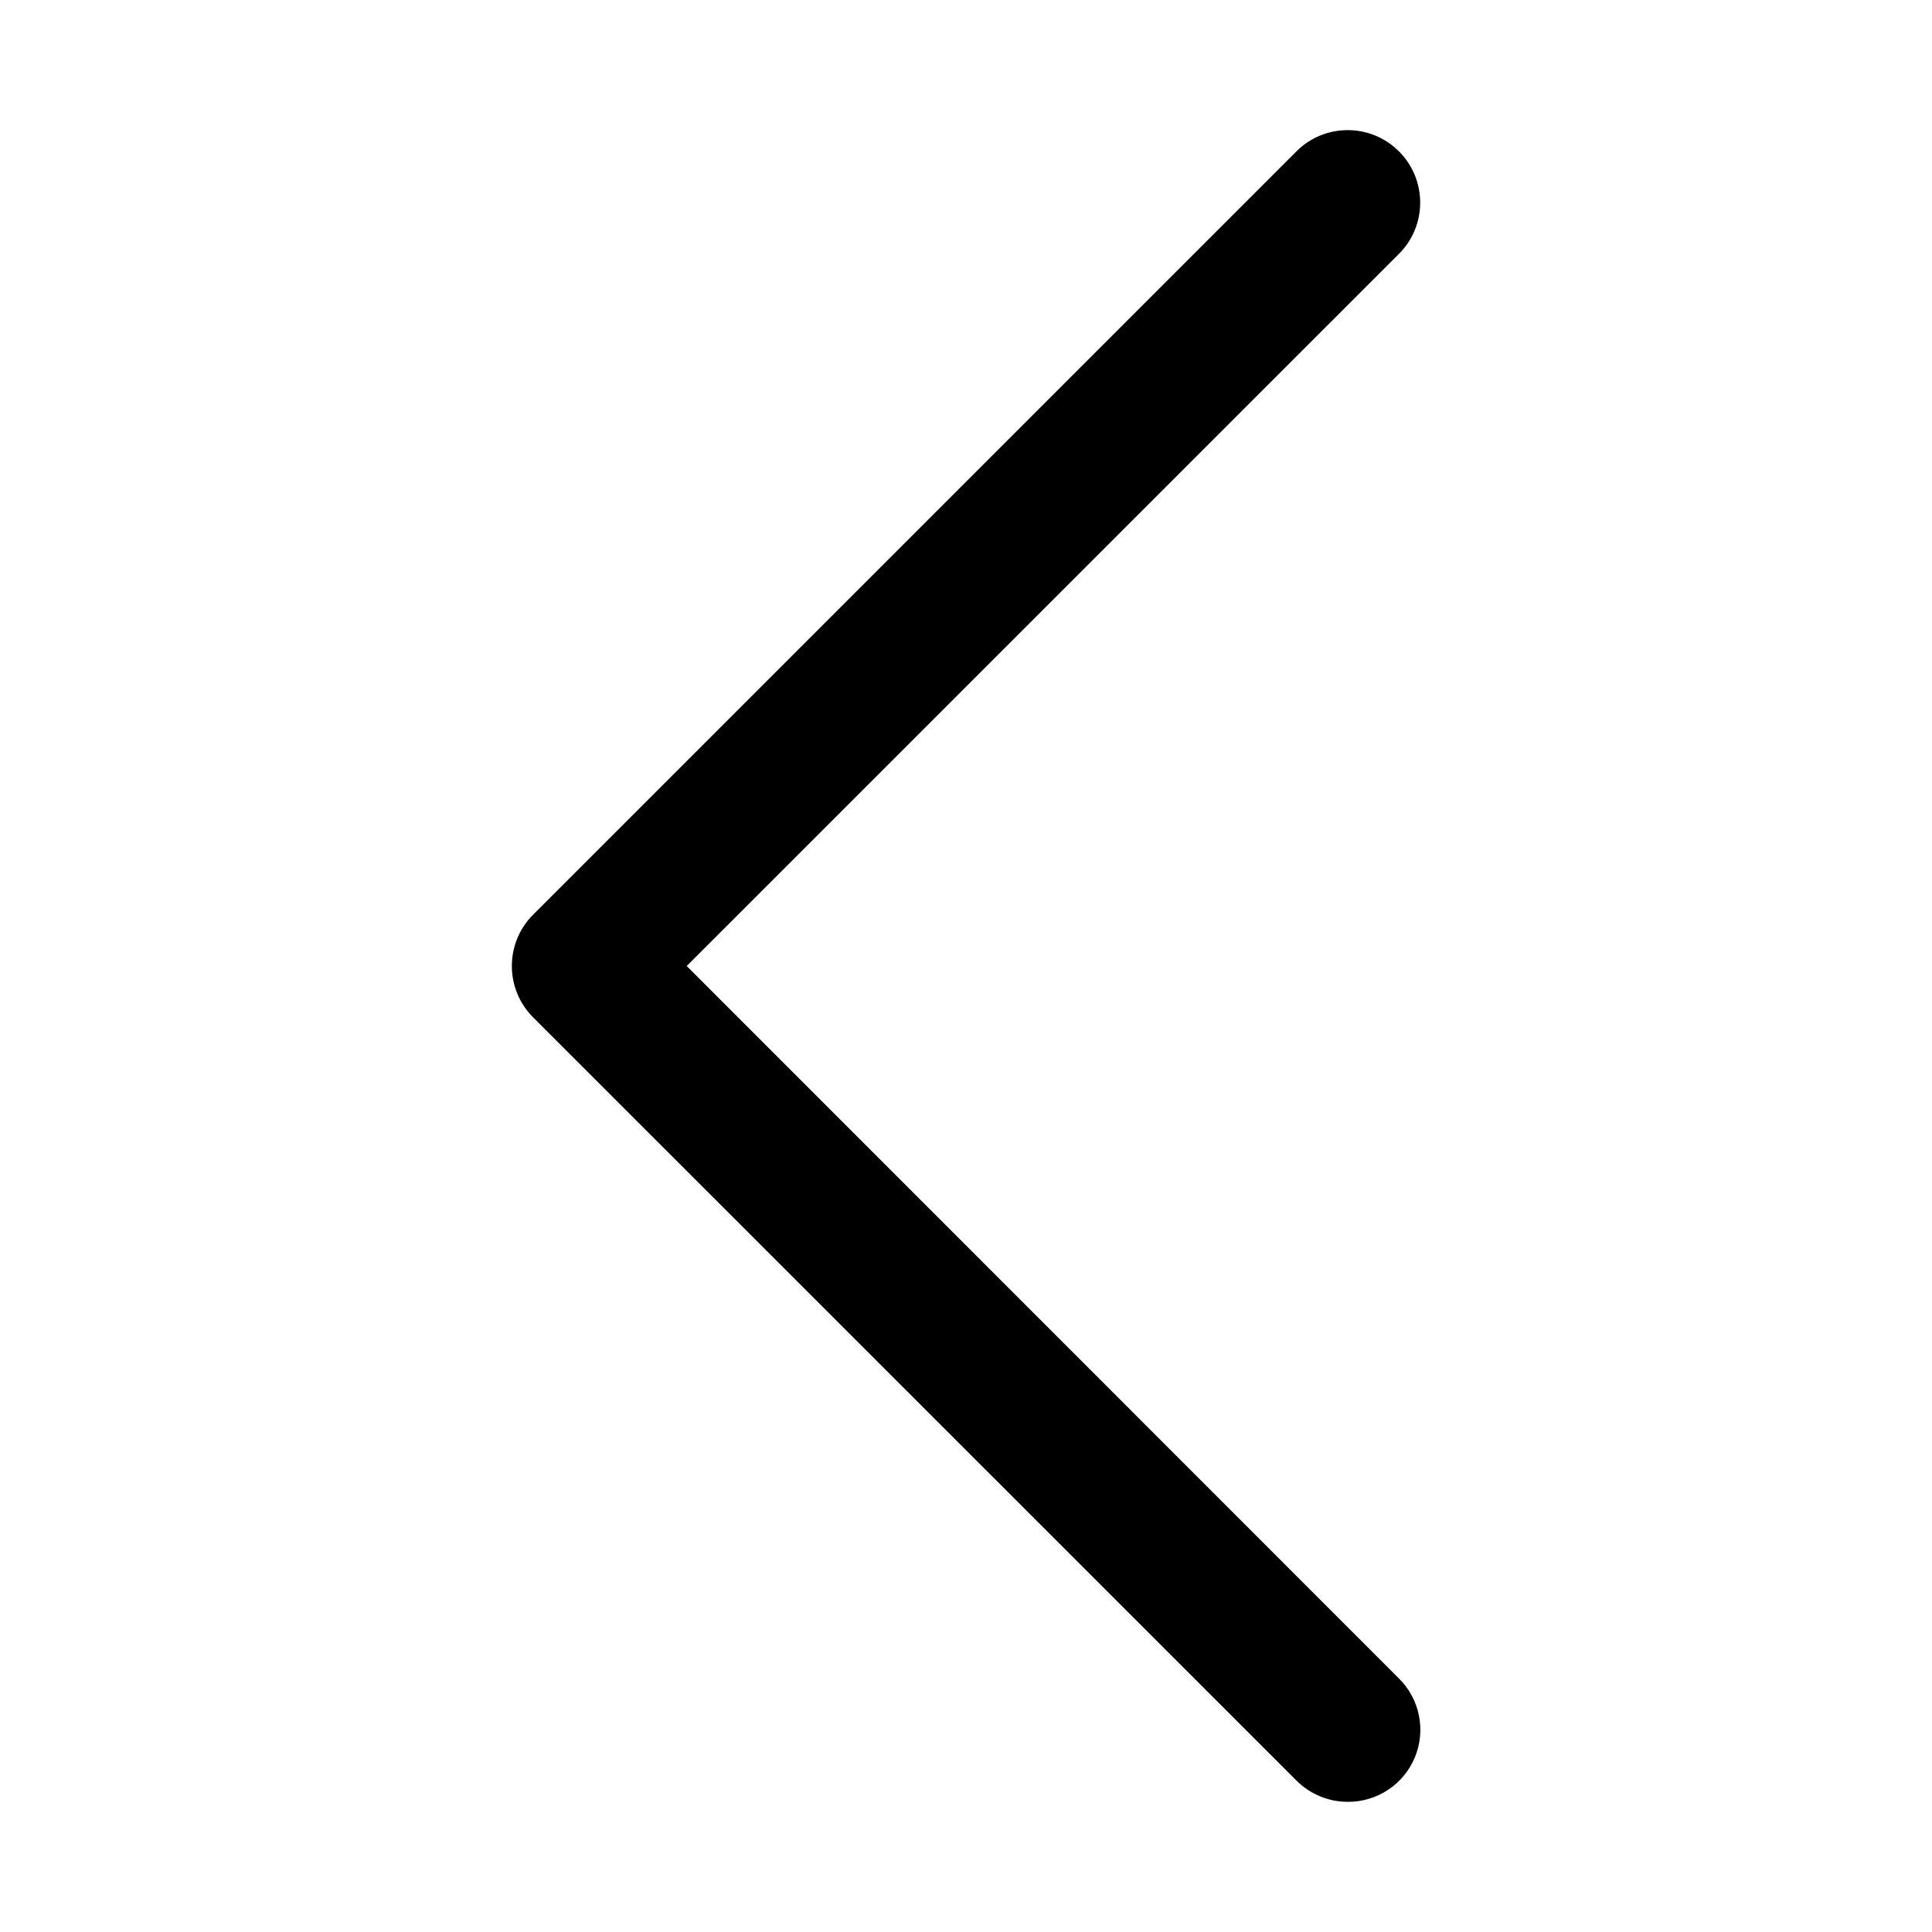
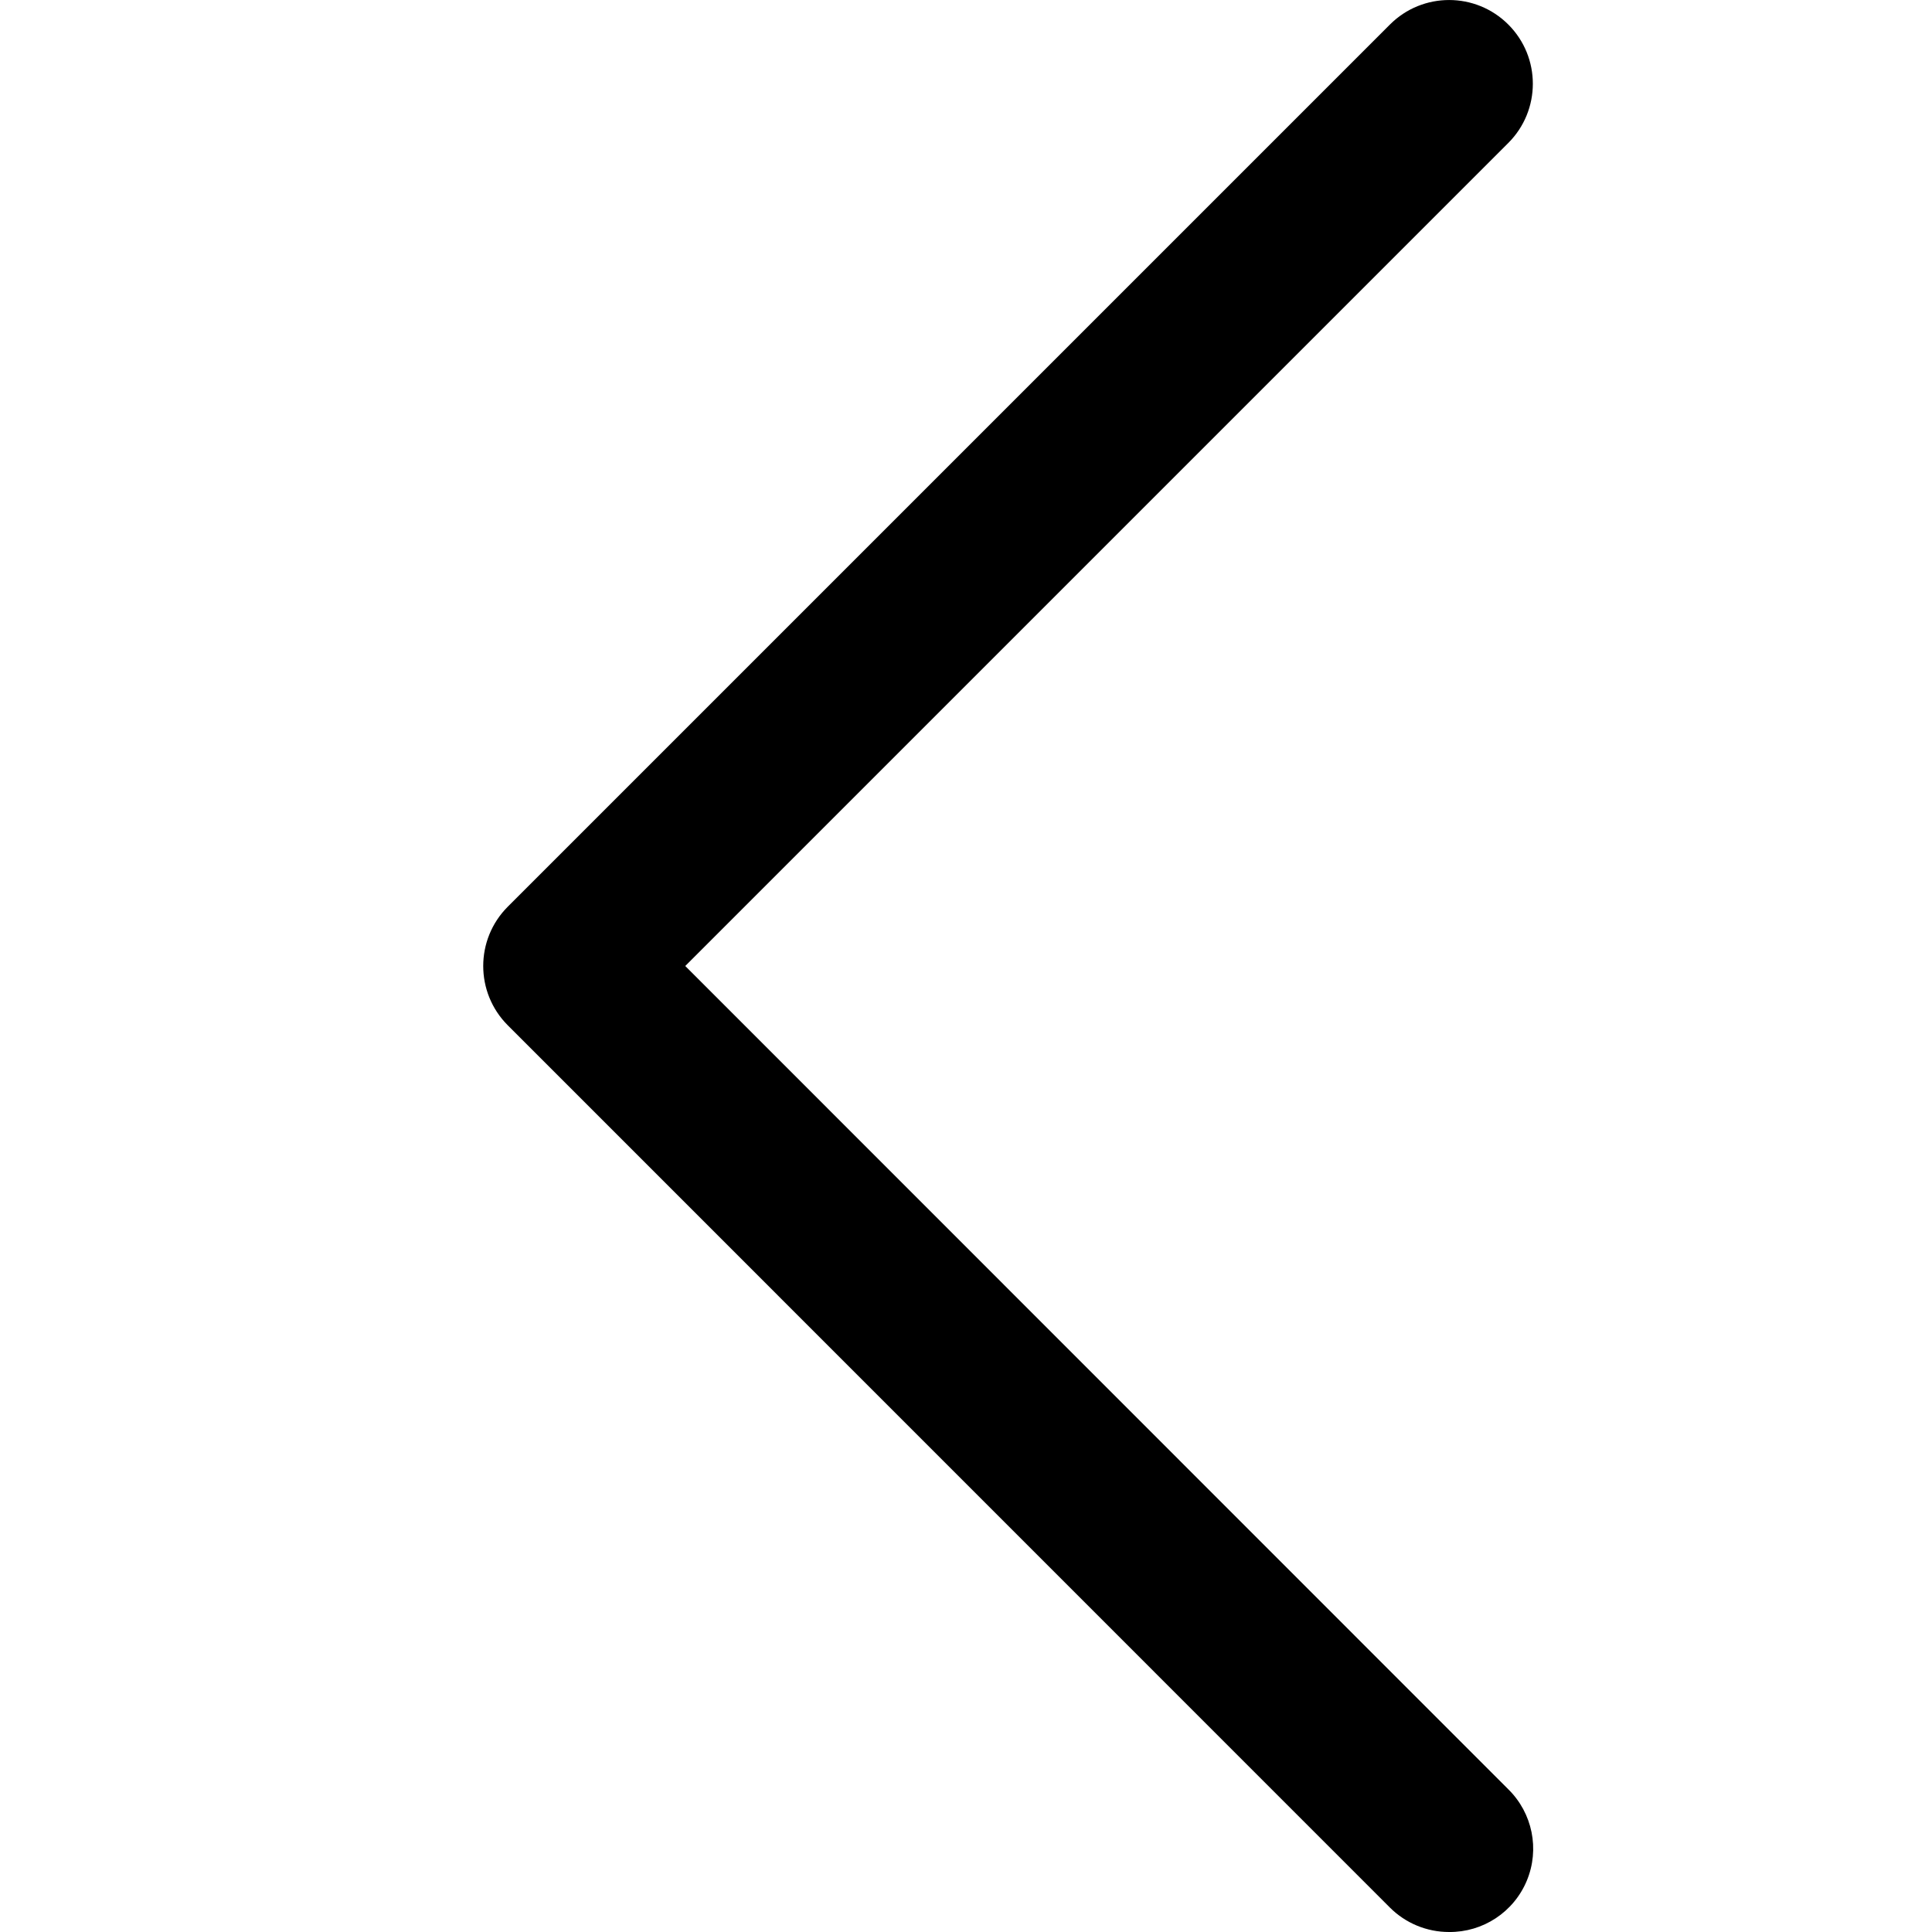
<svg xmlns="http://www.w3.org/2000/svg" viewBox="0 0 16 16">
-   <path fill="#000" fill-rule="evenodd" d="M11.161 14.922a.6.6 0 0 1-.424-.176L4.414 8.424a.601.601 0 0 1 0-.848l6.323-6.323a.6.6 0 1 1 .848.85L5.687 8l5.898 5.9a.597.597 0 0 1-.424 1.022" />
+   <path fill="#000" fill-rule="evenodd" d="M12 16a.692.692 0 0 1-.49-.203L4.204 8.49a.695.695 0 0 1 0-.98L11.511.203a.693.693 0 1 1 .98.981L5.675 8l6.816 6.818A.69.69 0 0 1 12 16" />
</svg>
